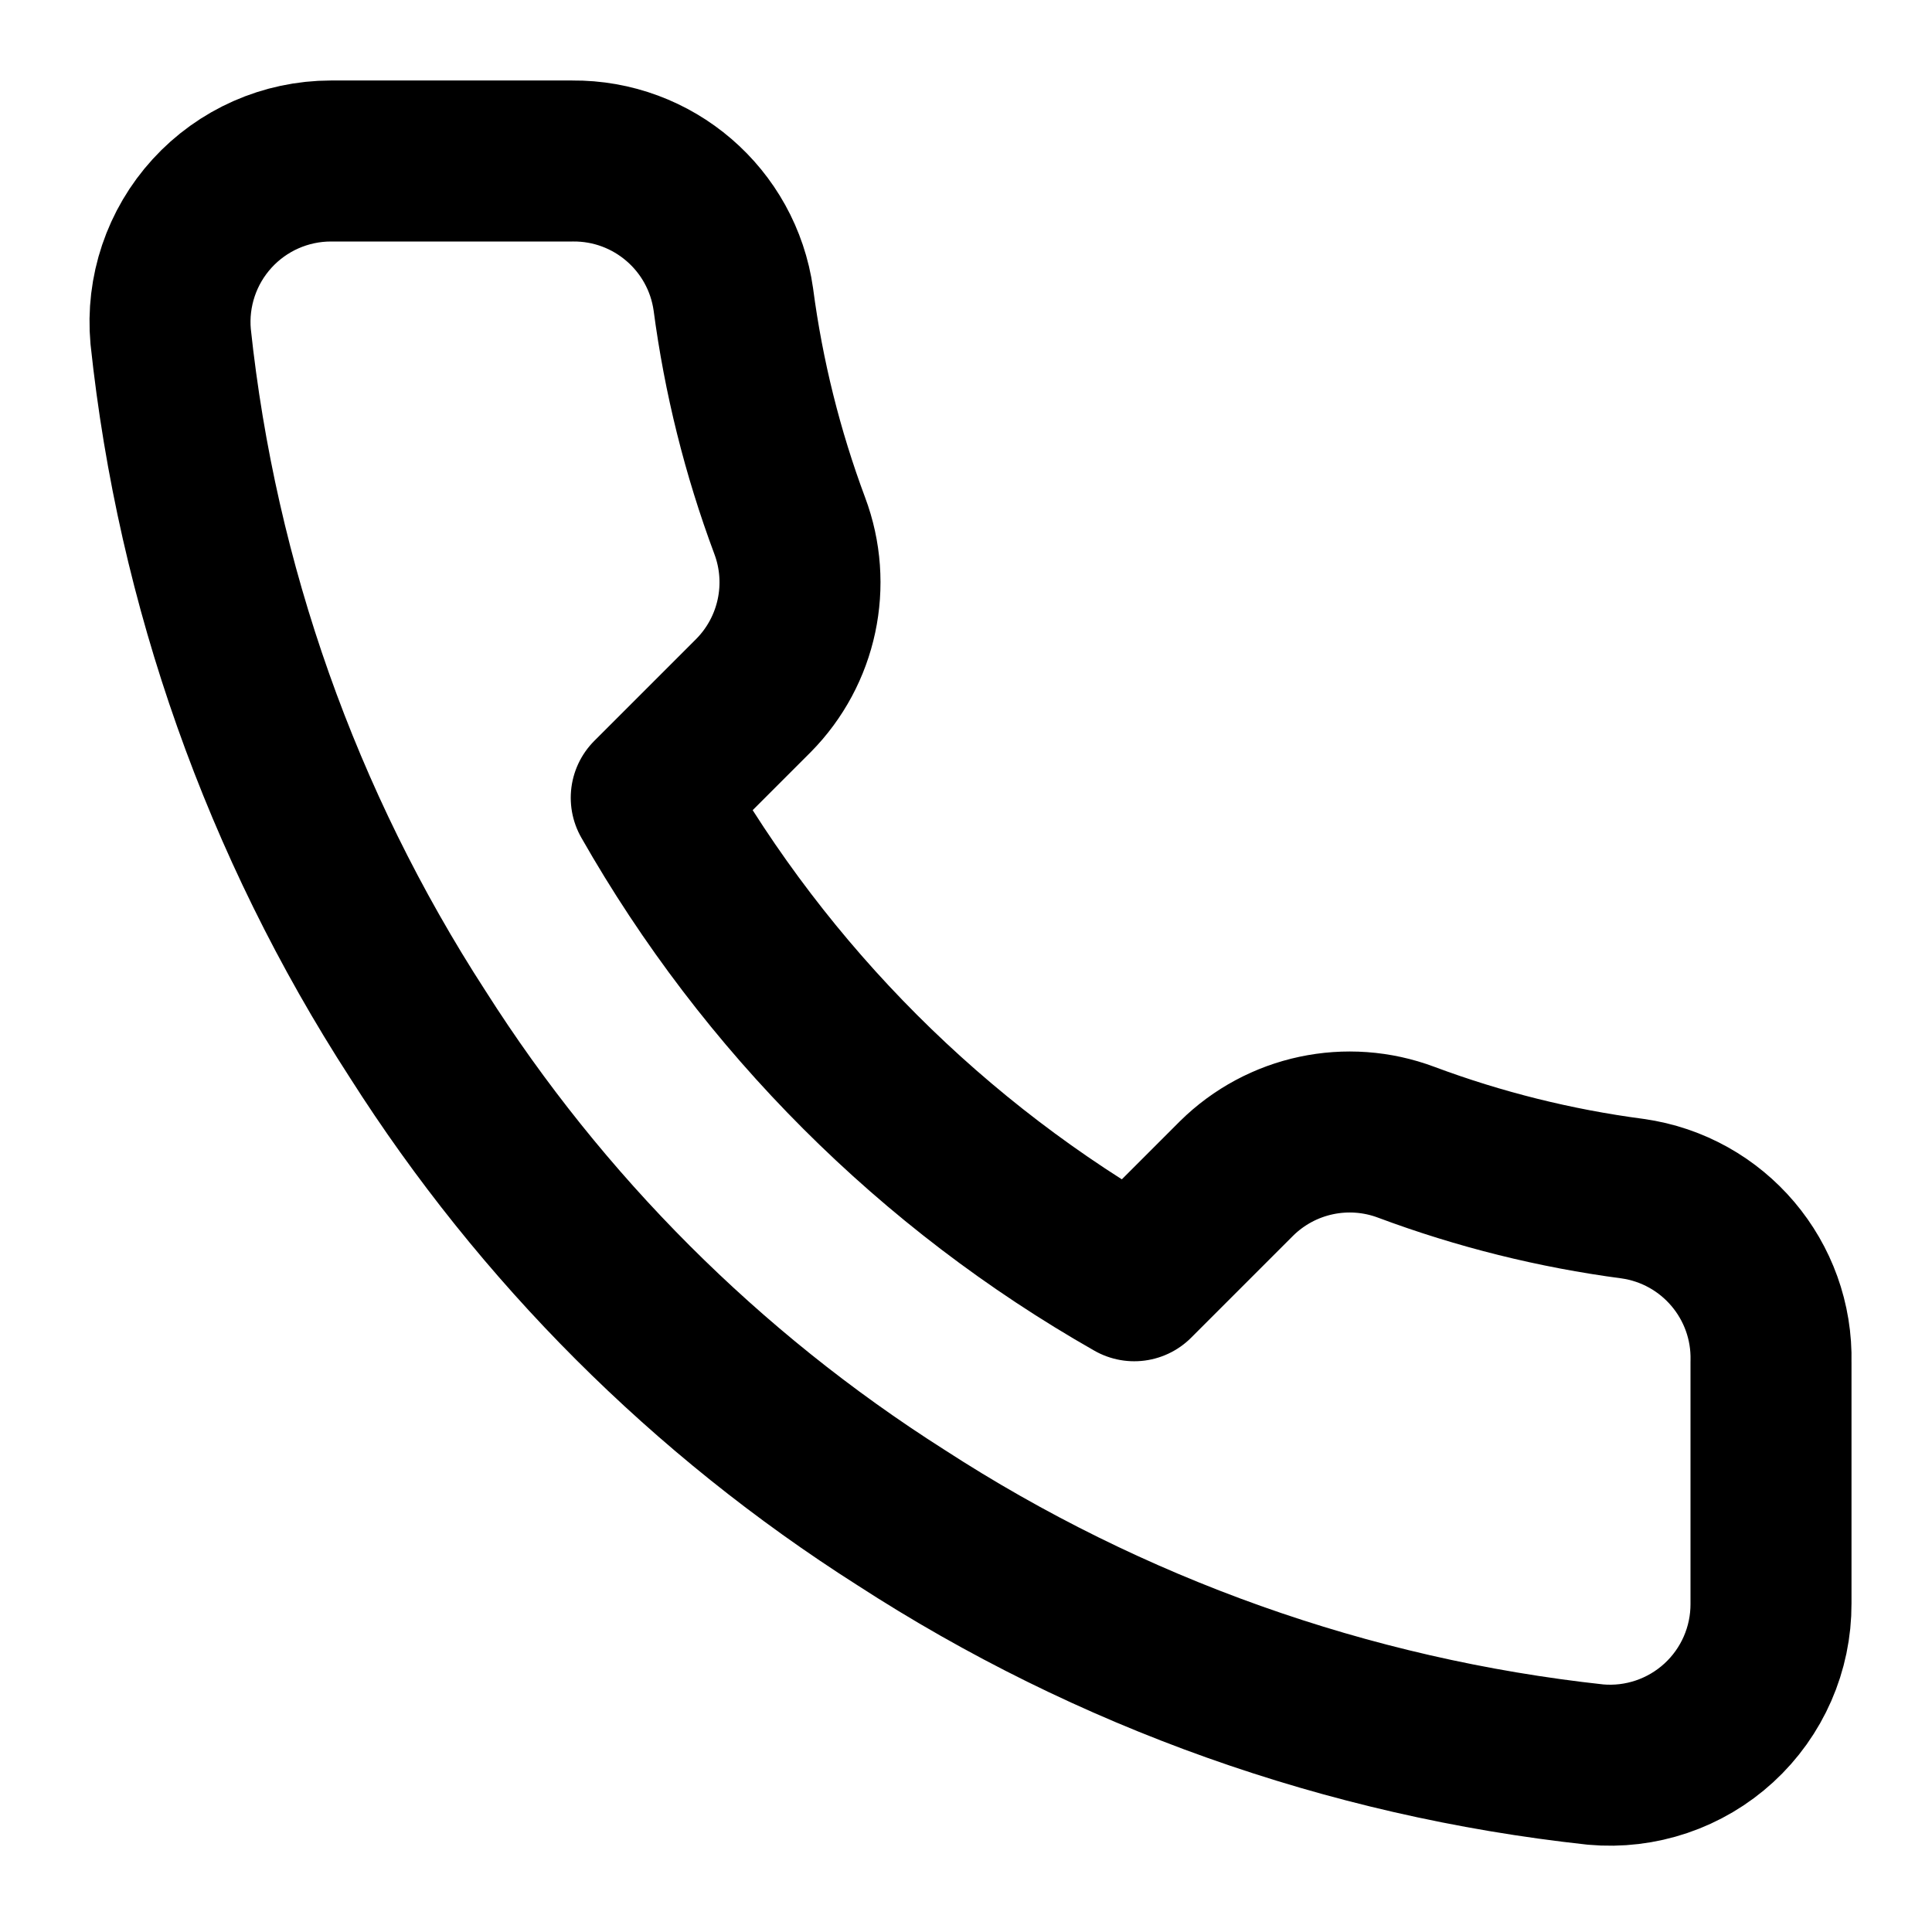
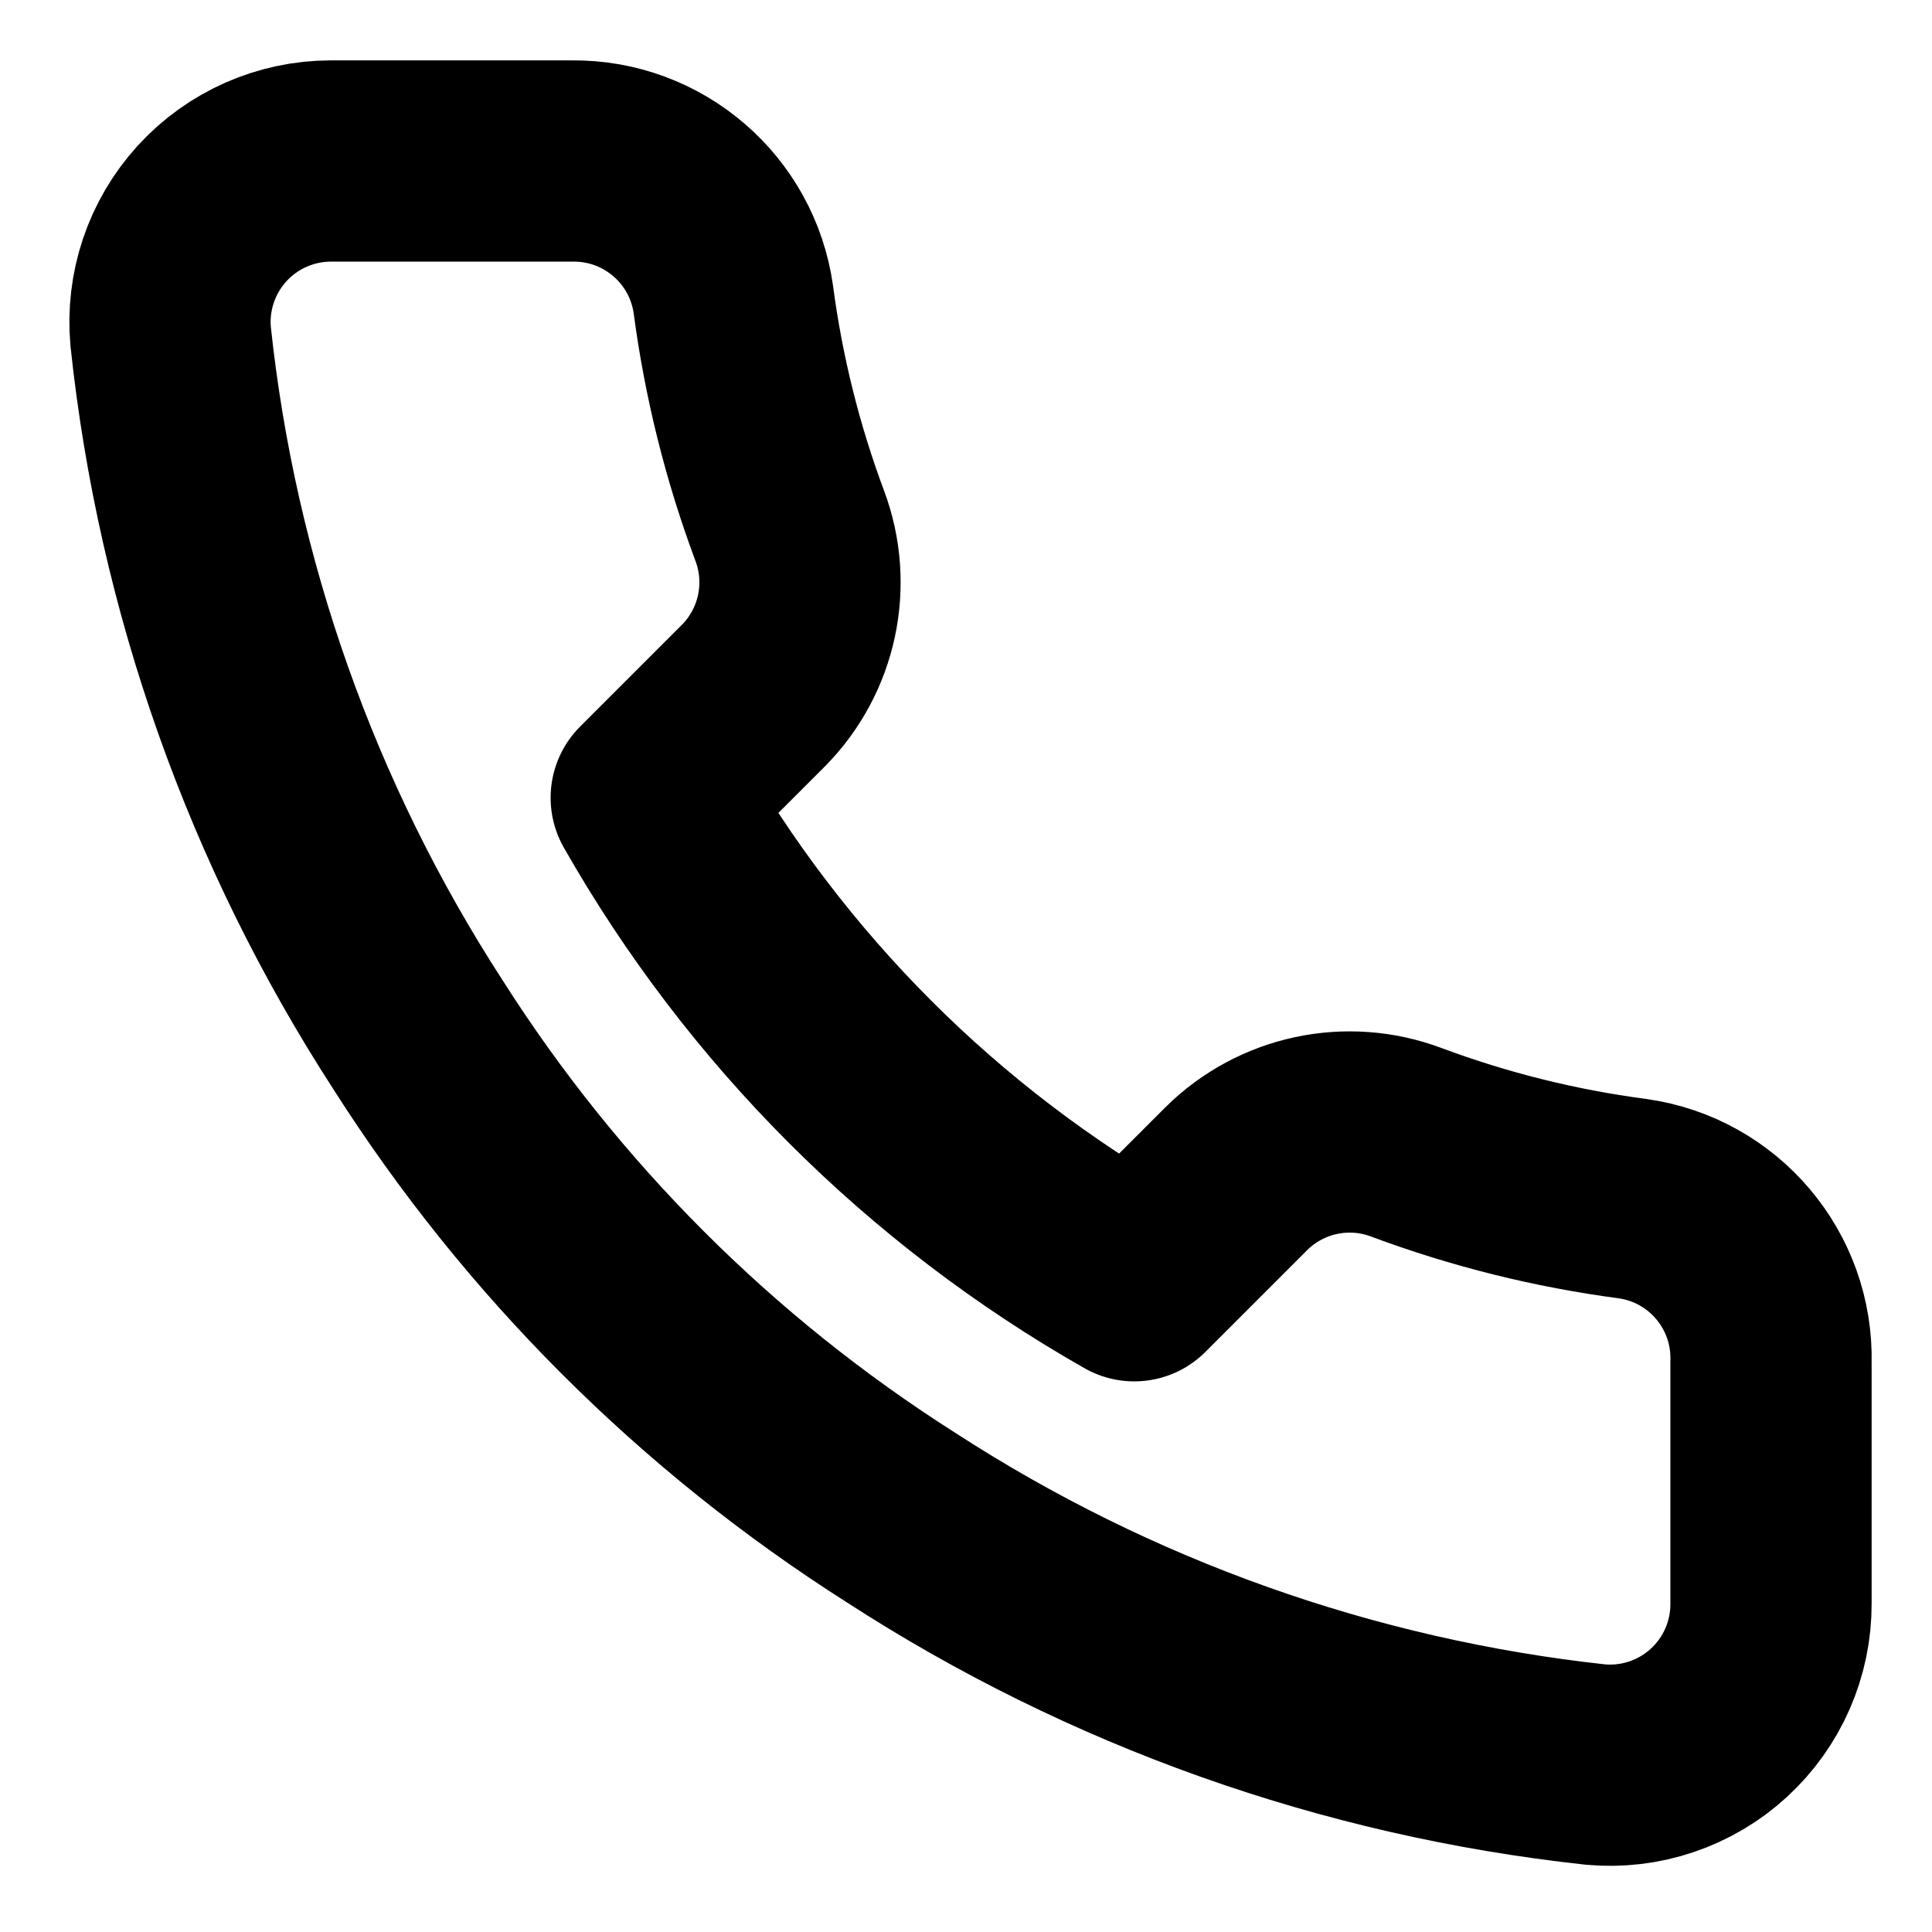
- <svg xmlns="http://www.w3.org/2000/svg" width="24" height="24" viewBox="0 0 24 24" fill="none" stroke="currentColor" stroke-width="2" stroke-linecap="round" stroke-linejoin="round" class="feather feather-phone">
+ <svg xmlns="http://www.w3.org/2000/svg" width="24" height="24" viewBox="0 0 24 24" fill="none" stroke="currentColor" stroke-width="2.5" stroke-linecap="round" stroke-linejoin="round" class="feather feather-phone">
  <path d="M22 16.92v3a2 2 0 0 1-2.18 2 19.79 19.79 0 0 1-8.63-3.07 19.5 19.5 0 0 1-6-6 19.79 19.79 0 0 1-3.07-8.67A2 2 0 0 1 4.11 2h3a2 2 0 0 1 2 1.72 12.84 12.84 0 0 0 .7 2.81 2 2 0 0 1-.45 2.11L8.09 9.91a16 16 0 0 0 6 6l1.27-1.27a2 2 0 0 1 2.11-.45 12.84 12.84 0 0 0 2.81.7A2 2 0 0 1 22 16.92z" />
</svg>
